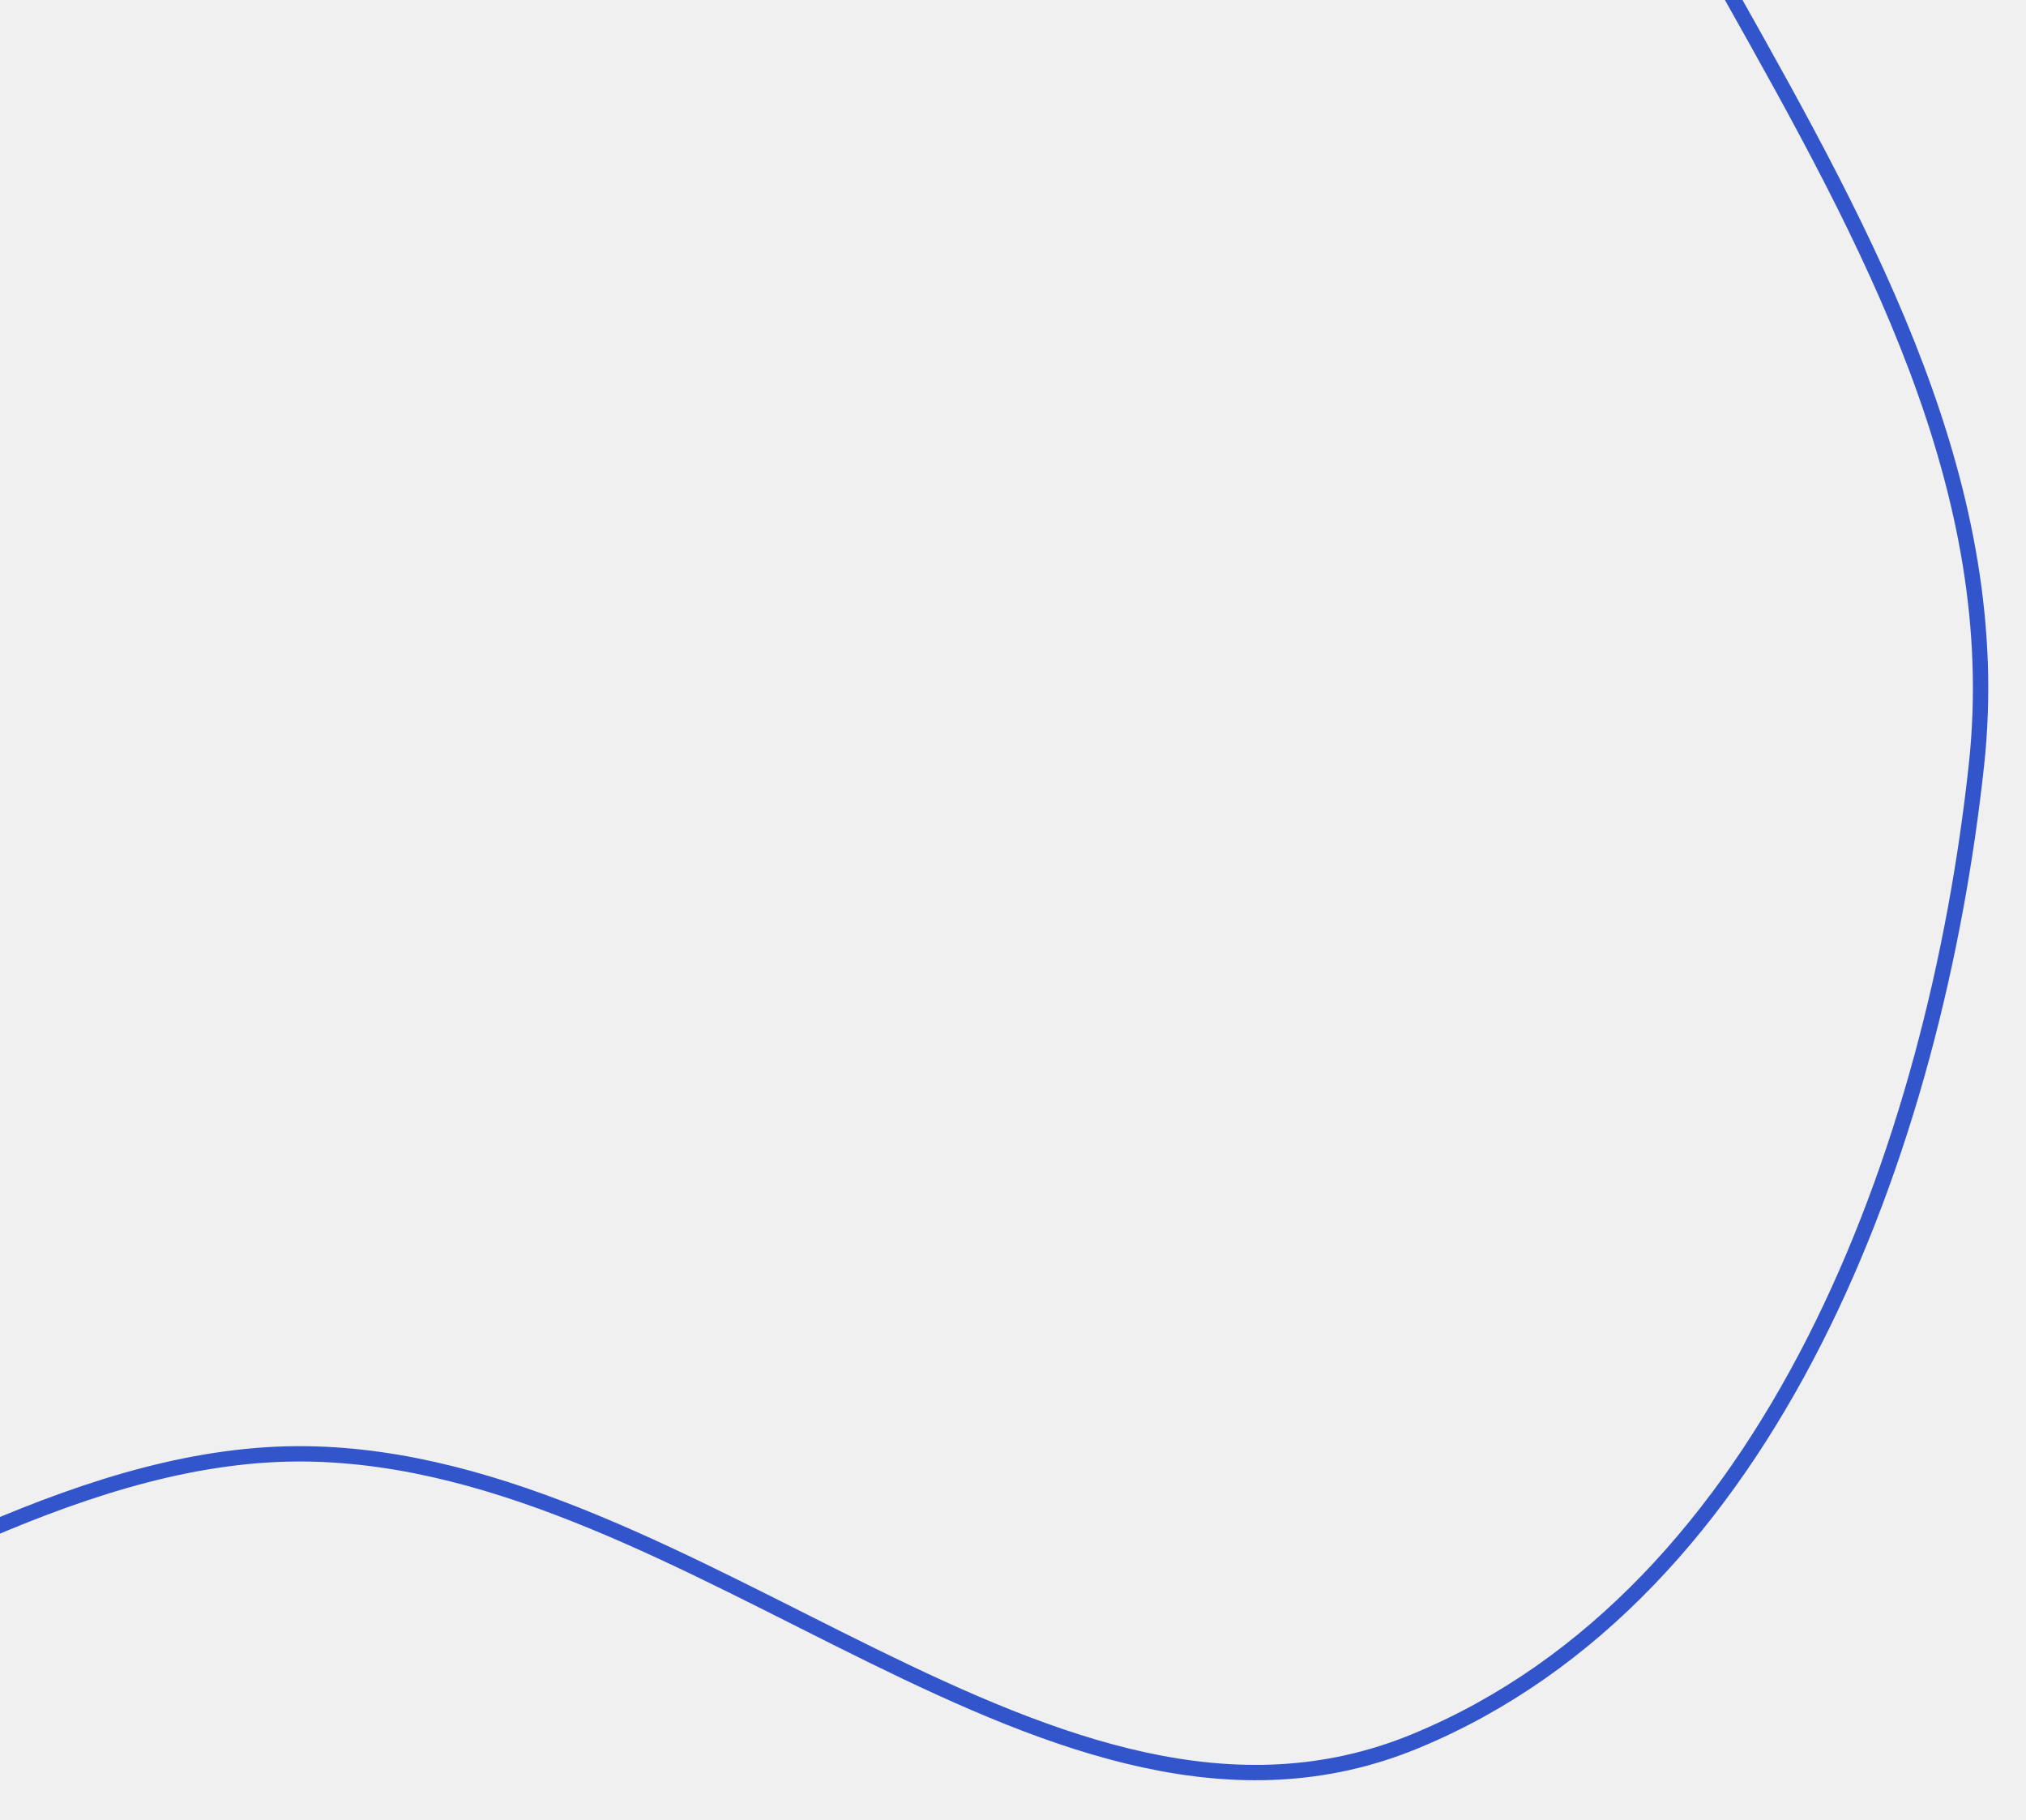
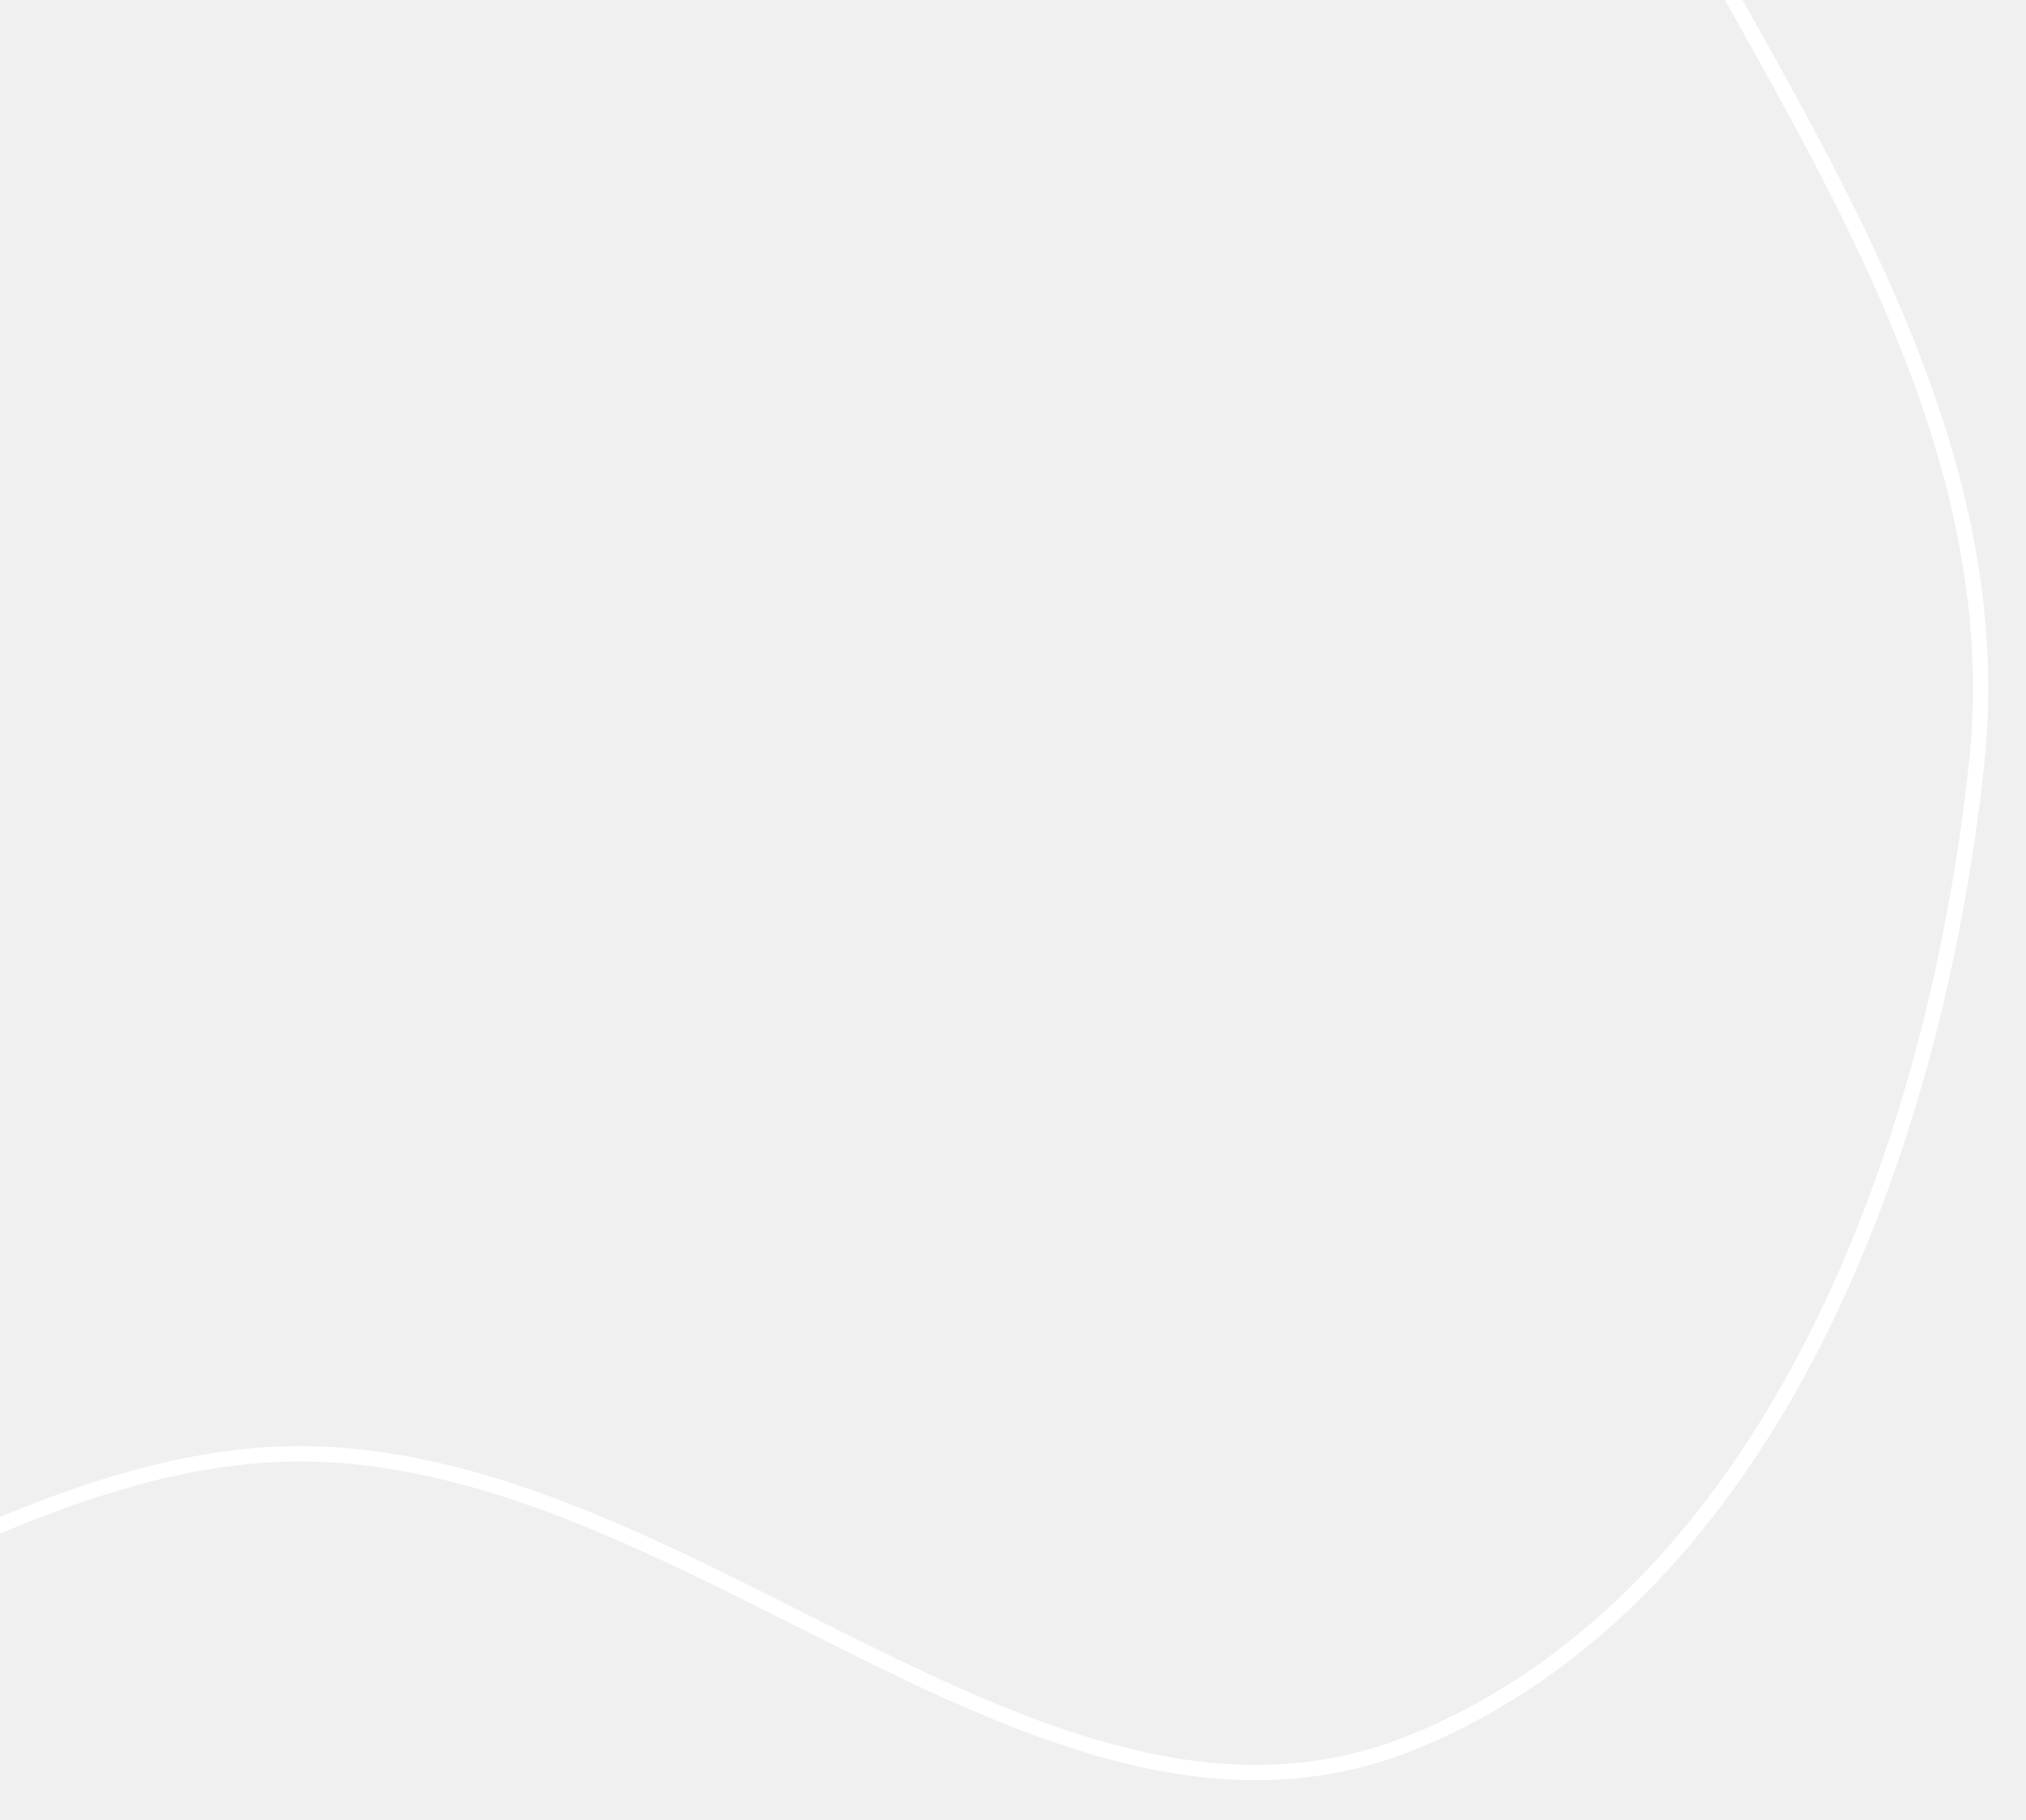
<svg xmlns="http://www.w3.org/2000/svg" viewBox="0 0 395.92 355.67">
-   <path d="M338.24-1c27.05,48.08,53.82,96.56,48,150.48-8.05,74.65-39.86,162-109.67,190.81C205.93,369.45,136.44,285.23,60,284.14c-21.24-.3-42.2,6.31-62.84,15.16" fill="none" stroke="#35c" stroke-width="3" />
+   <path d="M338.24-1c27.05,48.08,53.82,96.56,48,150.48-8.05,74.65-39.86,162-109.67,190.81C205.93,369.45,136.44,285.23,60,284.14c-21.24-.3-42.2,6.31-62.84,15.16" fill="none" stroke="#fff" stroke-width="3" />
</svg>
